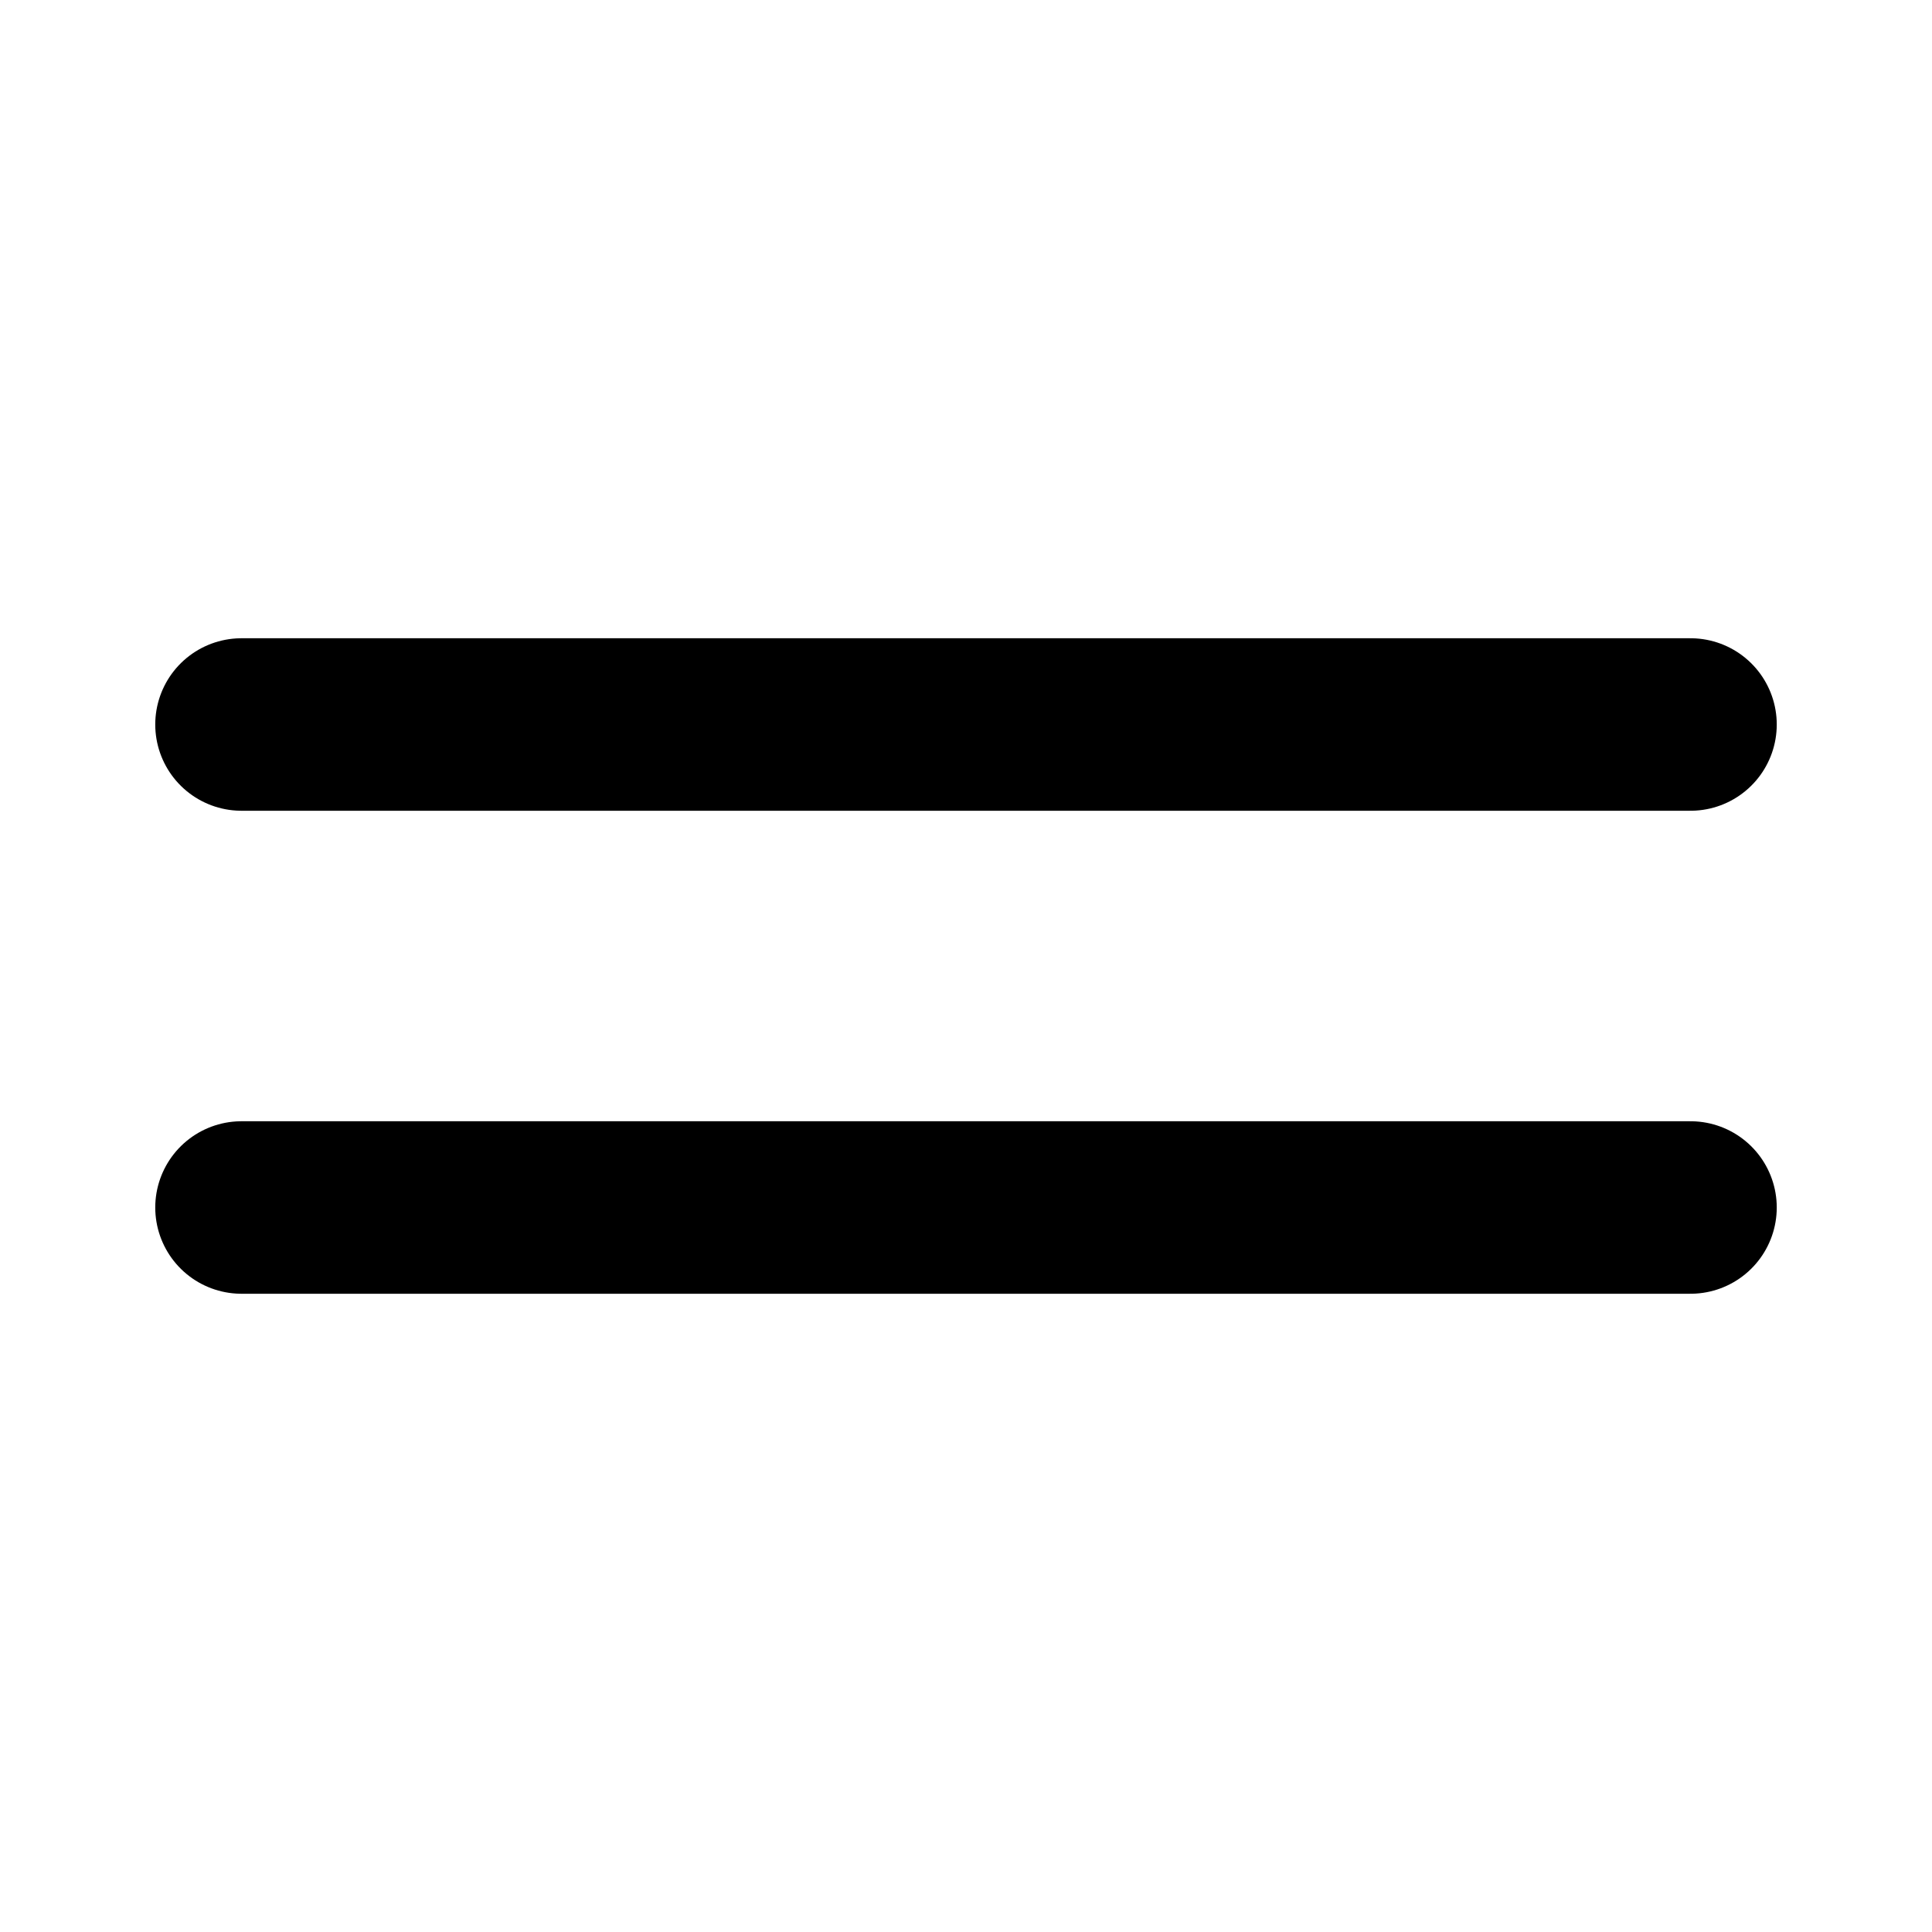
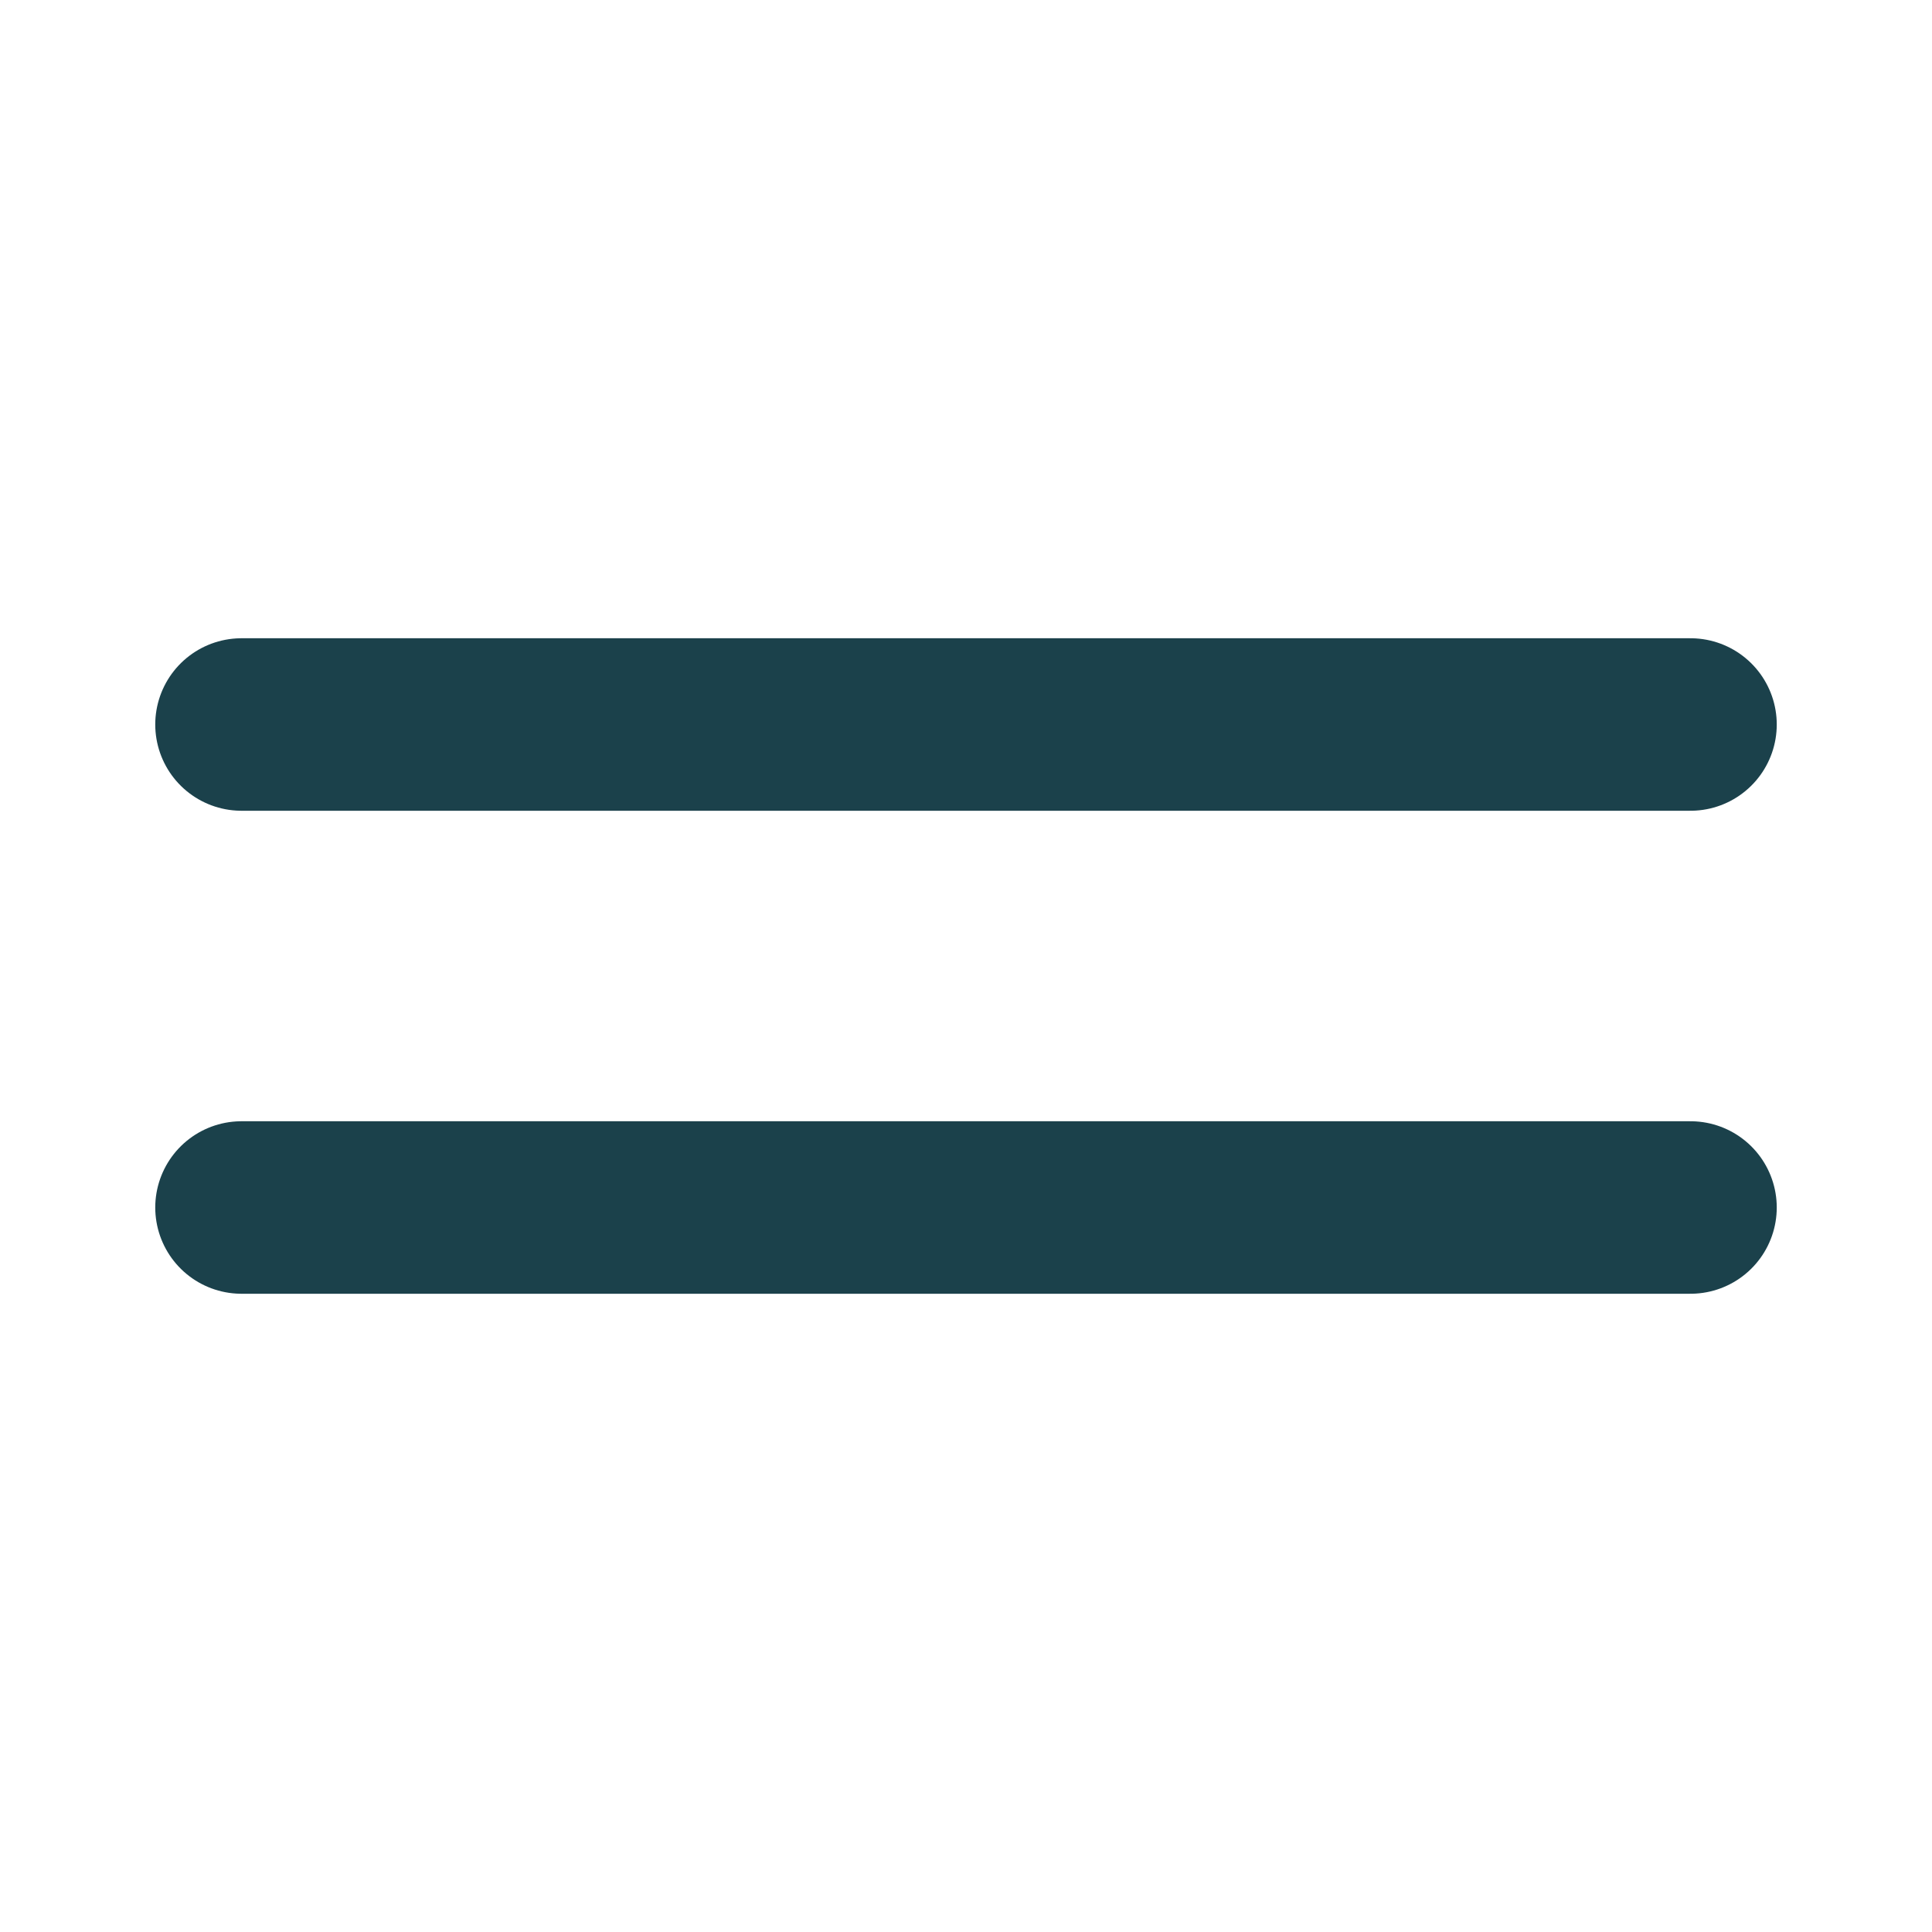
<svg xmlns="http://www.w3.org/2000/svg" version="1.1" width="1024" height="1024" viewBox="0 0 1024 1024">
  <g id="icomoon-ignore">
</g>
-   <path fill="none" stroke-linejoin="round" stroke-linecap="round" stroke-miterlimit="4" stroke-width="91.429" stroke="#000" d="M128 640h768M128 384h768" />
+   <path fill="#1B414B" stroke-linejoin="round" stroke-linecap="round" stroke-miterlimit="4" stroke-width="91.429" stroke="#1B414B" d="M128 640h768M128 384h768" />
</svg>
